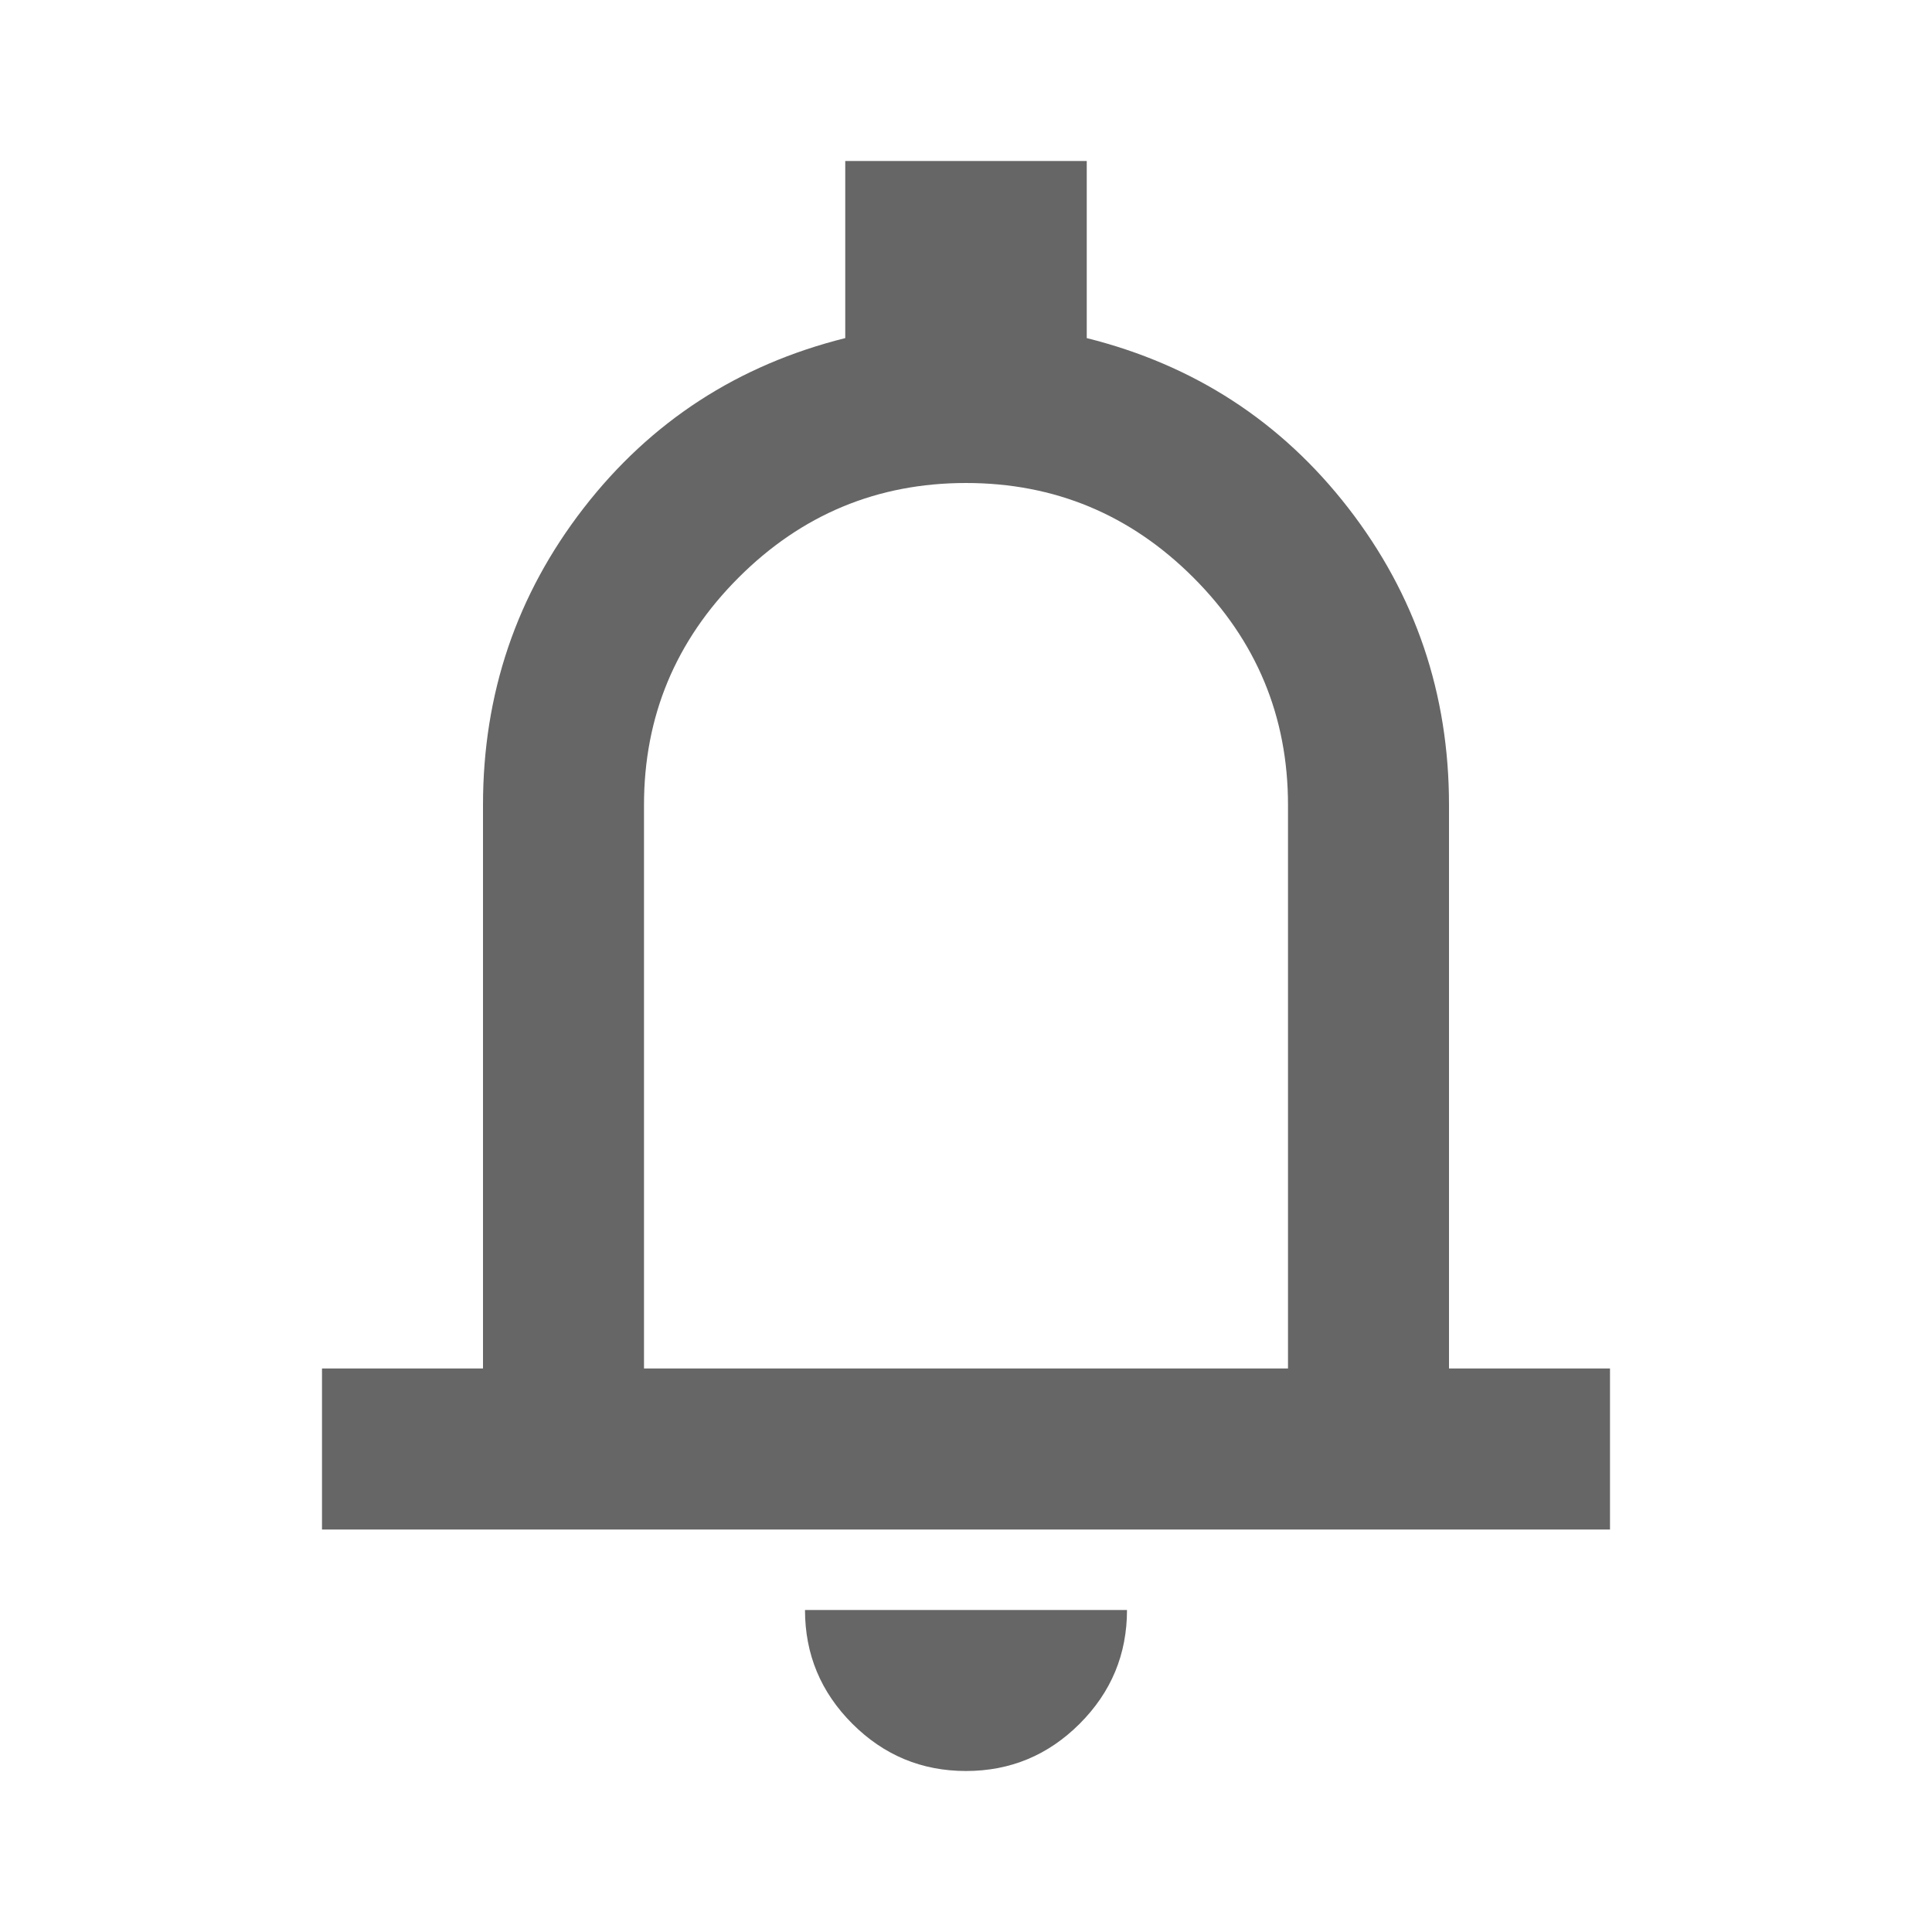
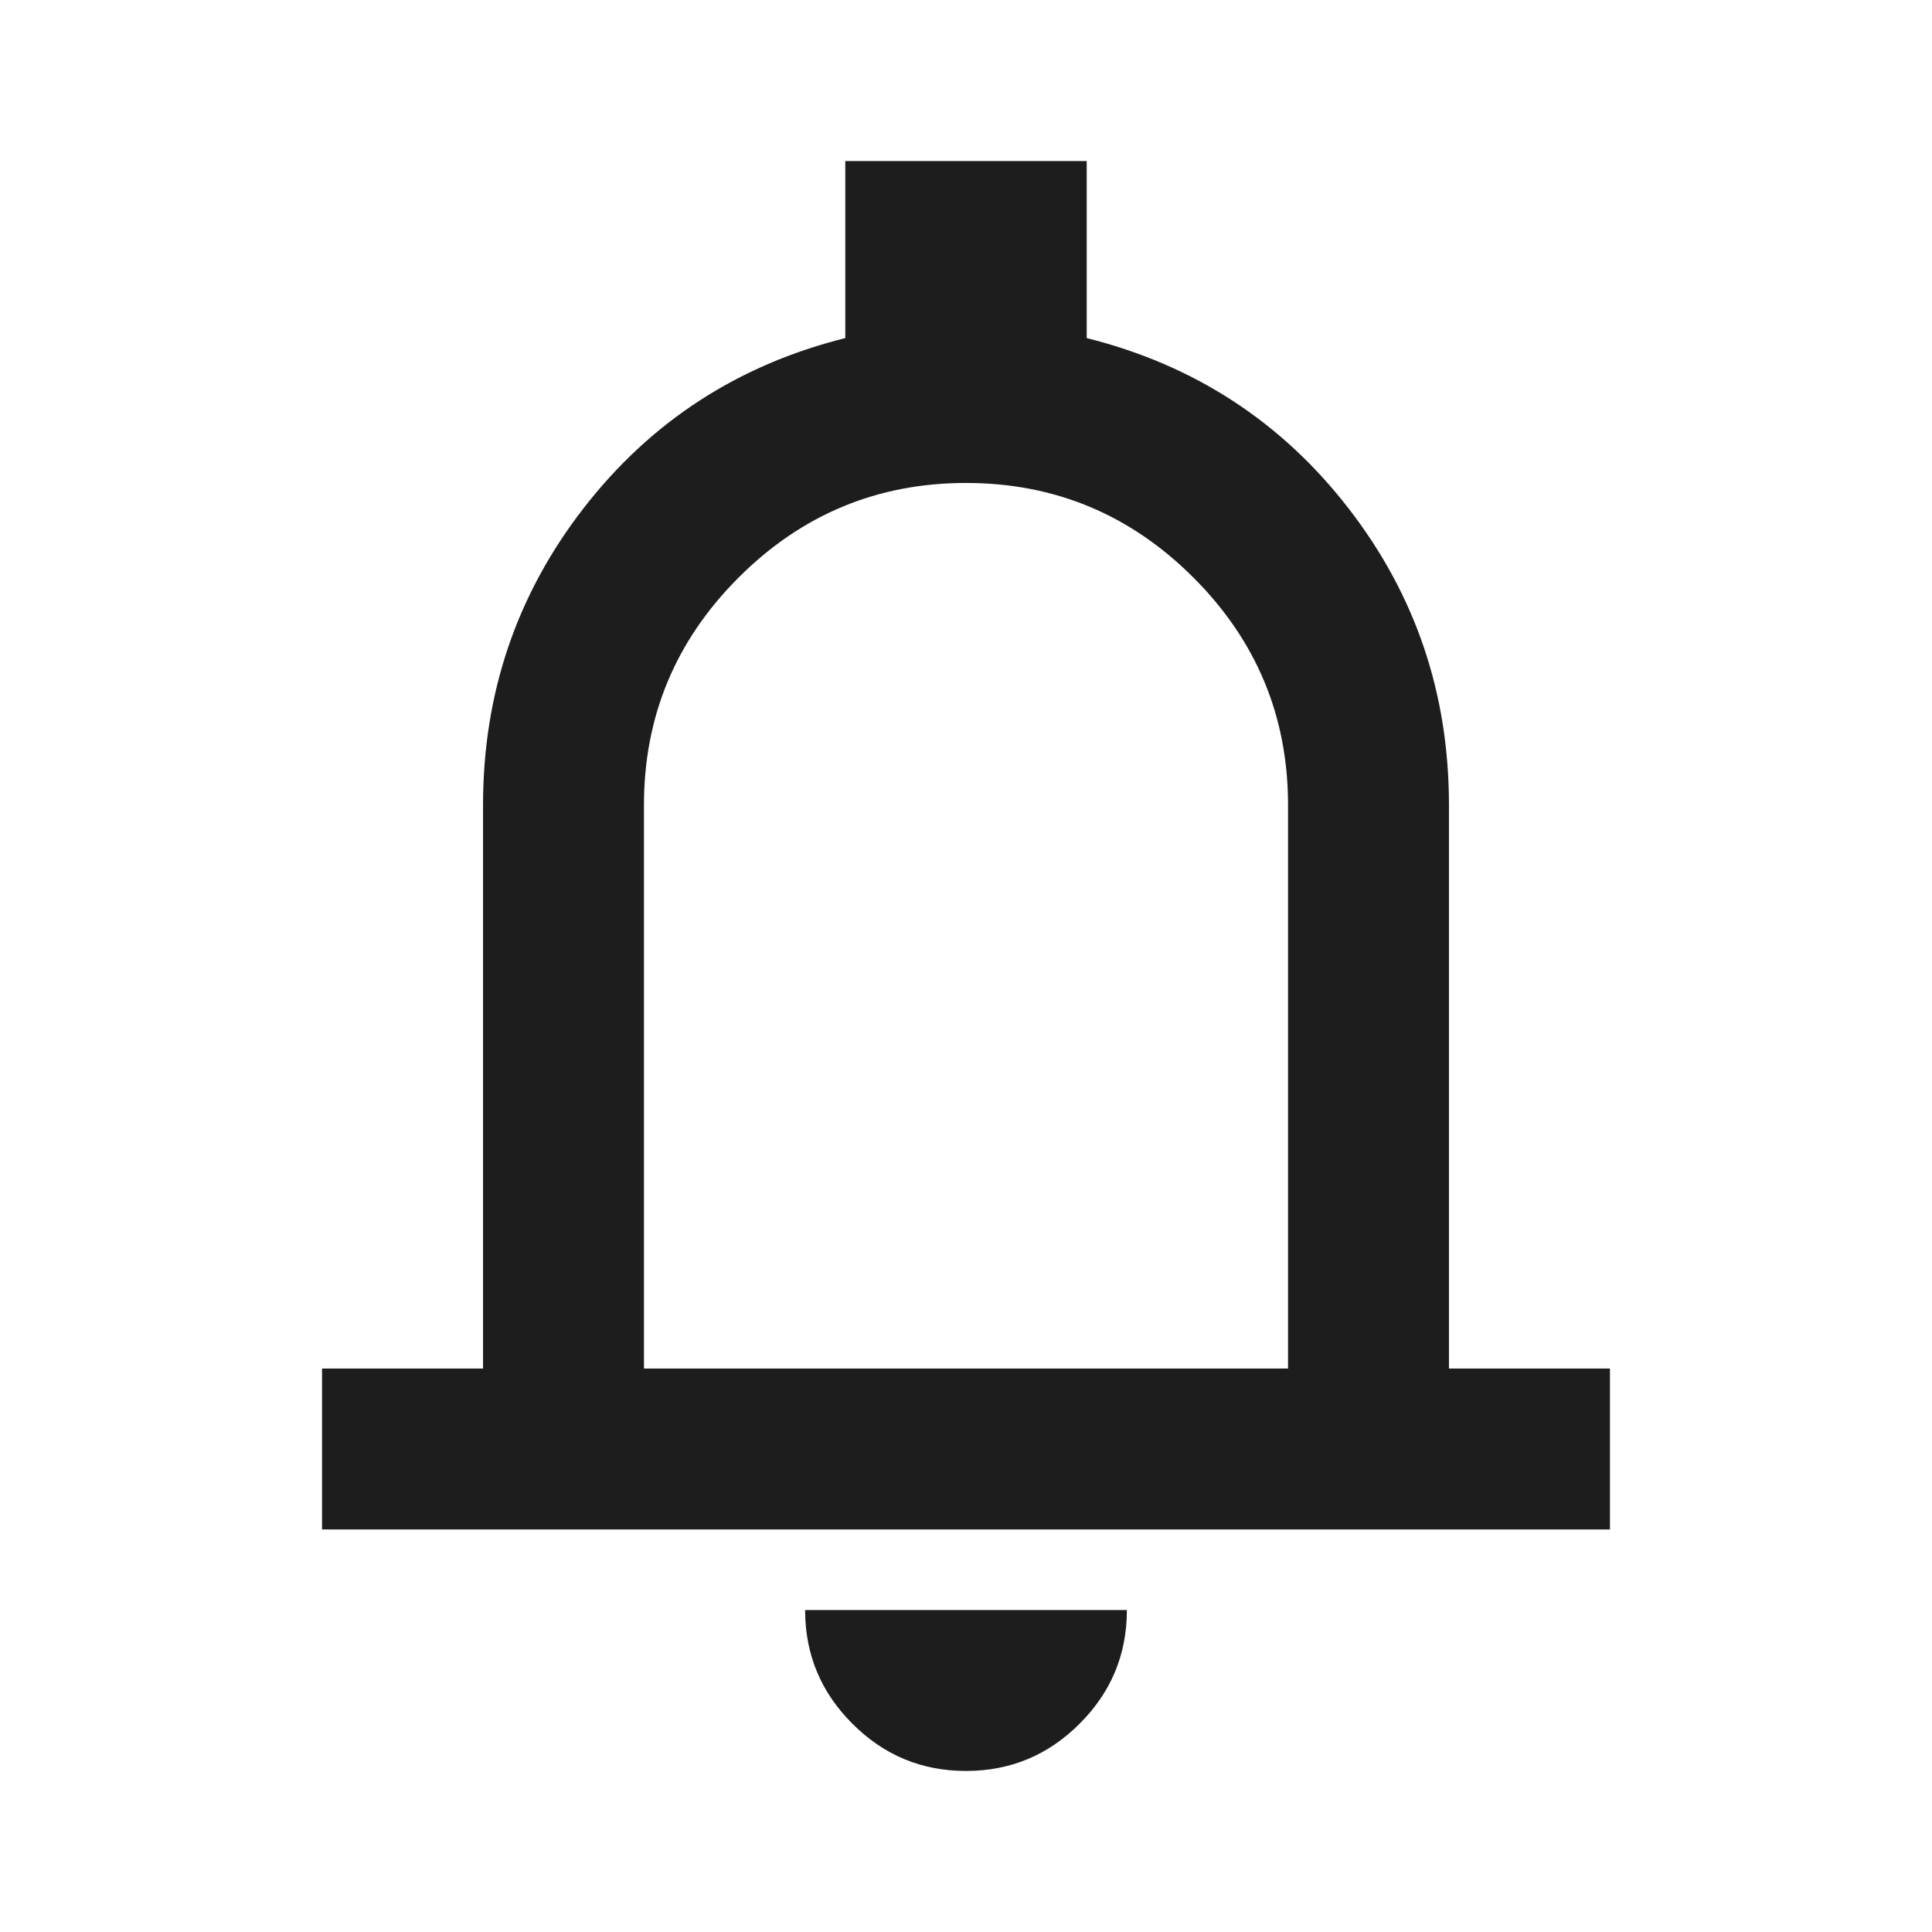
<svg xmlns="http://www.w3.org/2000/svg" width="24" height="24" viewBox="0 0 24 24" fill="none">
-   <mask id="mask0_2_153" style="mask-type:alpha" maskUnits="userSpaceOnUse" x="0" y="0" width="24" height="24">
-     <rect width="24" height="24" fill="#D9D9D9" />
+   <mask id="mask0_1_180" style="mask-type:alpha" maskUnits="userSpaceOnUse" x="0" y="0" width="24" height="24">
+     <rect x="0.5" y="0.5" width="23" height="23" fill="#D9D9D9" stroke="#1D1D1D" />
  </mask>
-   <g mask="url(#mask0_2_153)">
-     <path d="M4 19V17H6V10C6 8.617 6.417 7.388 7.25 6.312C8.083 5.237 9.167 4.533 10.5 4.2V2H13.5V4.2C14.833 4.533 15.917 5.237 16.75 6.312C17.583 7.388 18 8.617 18 10V17H20V19H4ZM12 22C11.45 22 10.979 21.804 10.588 21.413C10.196 21.021 10 20.55 10 20H14C14 20.55 13.804 21.021 13.412 21.413C13.021 21.804 12.55 22 12 22ZM8 17H16V10C16 8.9 15.608 7.958 14.825 7.175C14.042 6.392 13.1 6 12 6C10.9 6 9.958 6.392 9.175 7.175C8.392 7.958 8 8.9 8 10V17Z" fill="#666666" />
+   <g mask="url(#mask0_1_180)">
+     <path d="M13.986 20.013C13.983 20.554 13.79 21.017 13.403 21.403C13.014 21.793 12.547 21.987 12 21.987C11.453 21.987 10.986 21.793 10.597 21.403C10.21 21.017 10.017 20.554 10.014 20.013H13.986ZM13.487 2.013V4.21L13.497 4.212C14.828 4.545 15.909 5.248 16.74 6.32C17.572 7.393 17.987 8.619 17.987 10V17.013H19.987V18.987H4.013V17.013H6.013V10C6.013 8.619 6.428 7.393 7.26 6.32C8.091 5.248 9.172 4.545 10.503 4.212L10.513 4.21V2.013H13.487ZM12 5.987C10.897 5.987 9.952 6.38 9.166 7.166C8.38 7.952 7.987 8.897 7.987 10V17.013H16.013V10C16.013 8.897 15.62 7.952 14.834 7.166C14.048 6.38 13.103 5.987 12 5.987Z" fill="#1D1D1D" stroke="#1D1D1D" stroke-width="0.025" />
  </g>
</svg>
